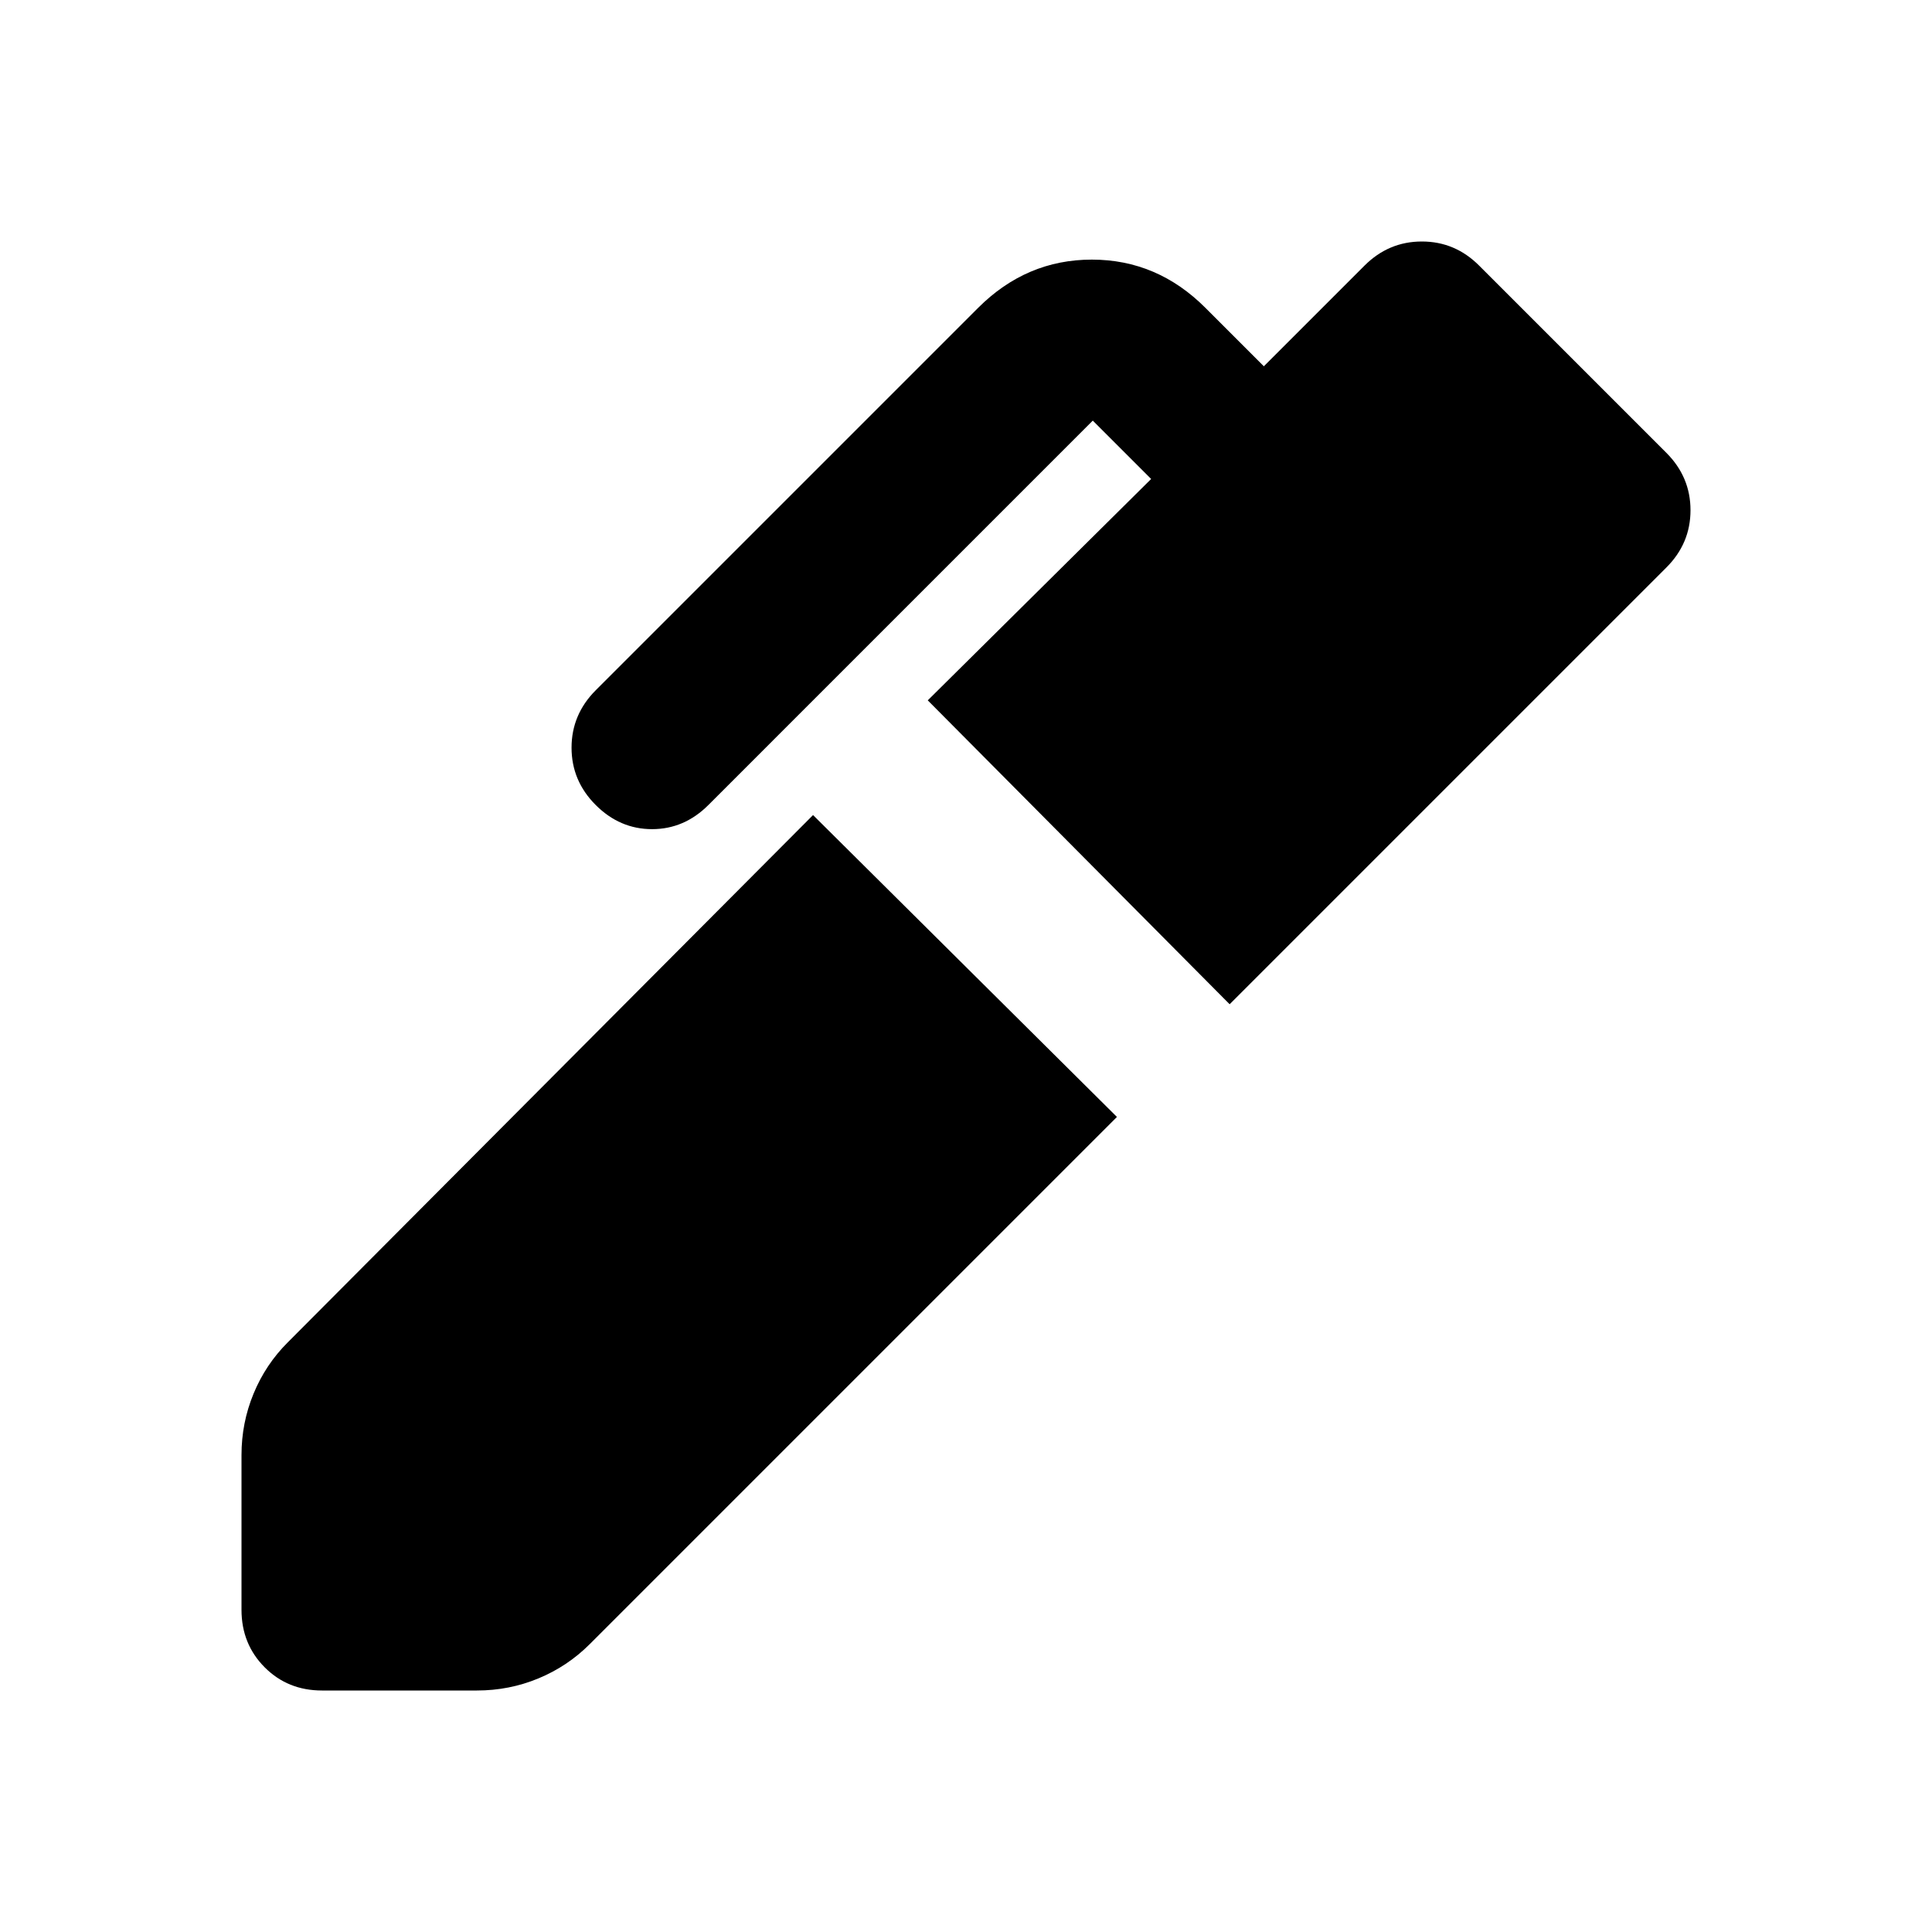
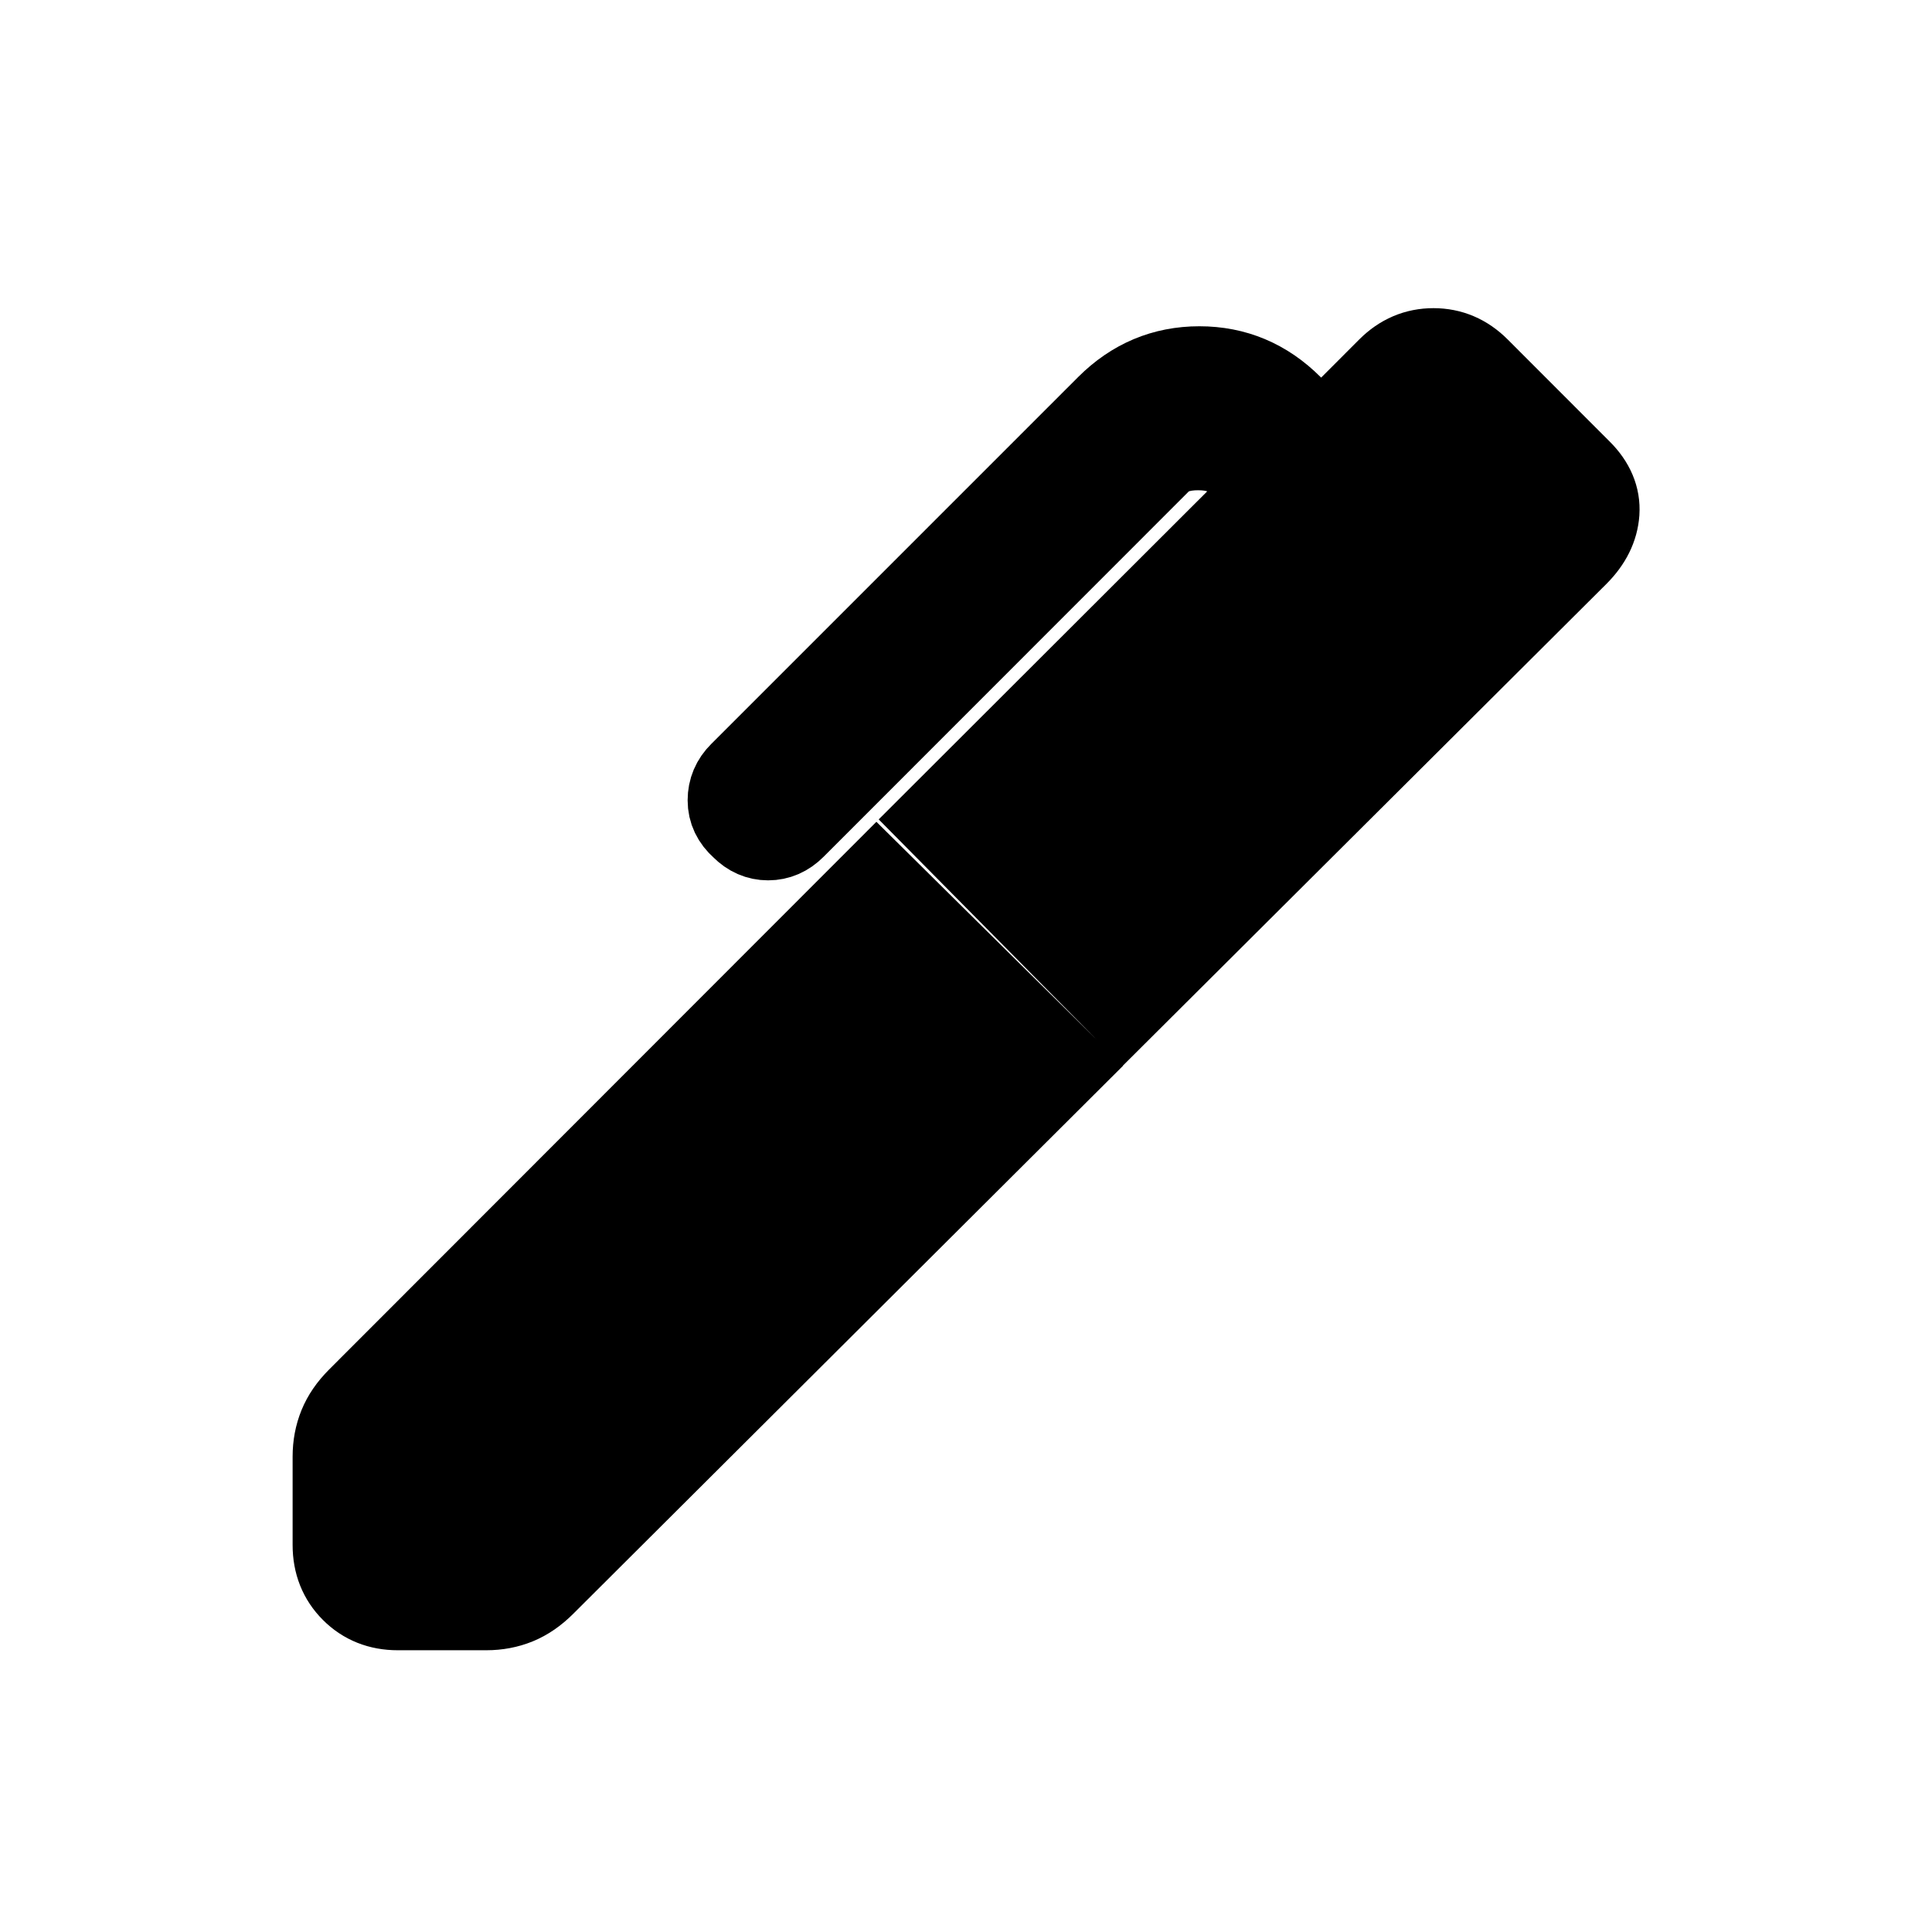
<svg xmlns="http://www.w3.org/2000/svg" viewBox="0 0 24 24">
-   <path fill="currentColor" d="M15.275 12.475L11.525 8.7L14.3 5.95l-.725-.725L8.8 10q-.3.3-.7.3t-.7-.3t-.3-.712t.3-.713l4.75-4.75q.6-.6 1.413-.6t1.412.6l.725.725l1.25-1.25q.3-.3.713-.3t.712.3L20.7 5.625q.3.3.3.713t-.3.712zM4 21q-.425 0-.712-.288T3 20v-1.925q0-.4.15-.763t.425-.637l6.525-6.55l3.775 3.75l-6.55 6.55q-.275.275-.637.425t-.763.15z" />
+   <path fill="currentColor" stroke="currentColor" d="m13.948 12.533l-2.327-2.352l4.083-4.077l-.36-.36q-.154-.154-.461-.154t-.462.154L9.877 10.29q-.146.146-.335.146t-.334-.146q-.166-.147-.166-.348t.147-.347l4.557-4.557q.485-.485 1.153-.485t1.153.485l.36.36l.827-.828q.242-.242.568-.242t.568.242l1.267 1.268q.243.242.224.53q-.02.287-.262.53zM4.942 20q-.348 0-.577-.23q-.23-.23-.23-.578v-1.098q0-.207.073-.387t.233-.34l6.448-6.453l2.352 2.327l-6.474 6.453q-.16.16-.339.233T6.041 20z" />
</svg>
